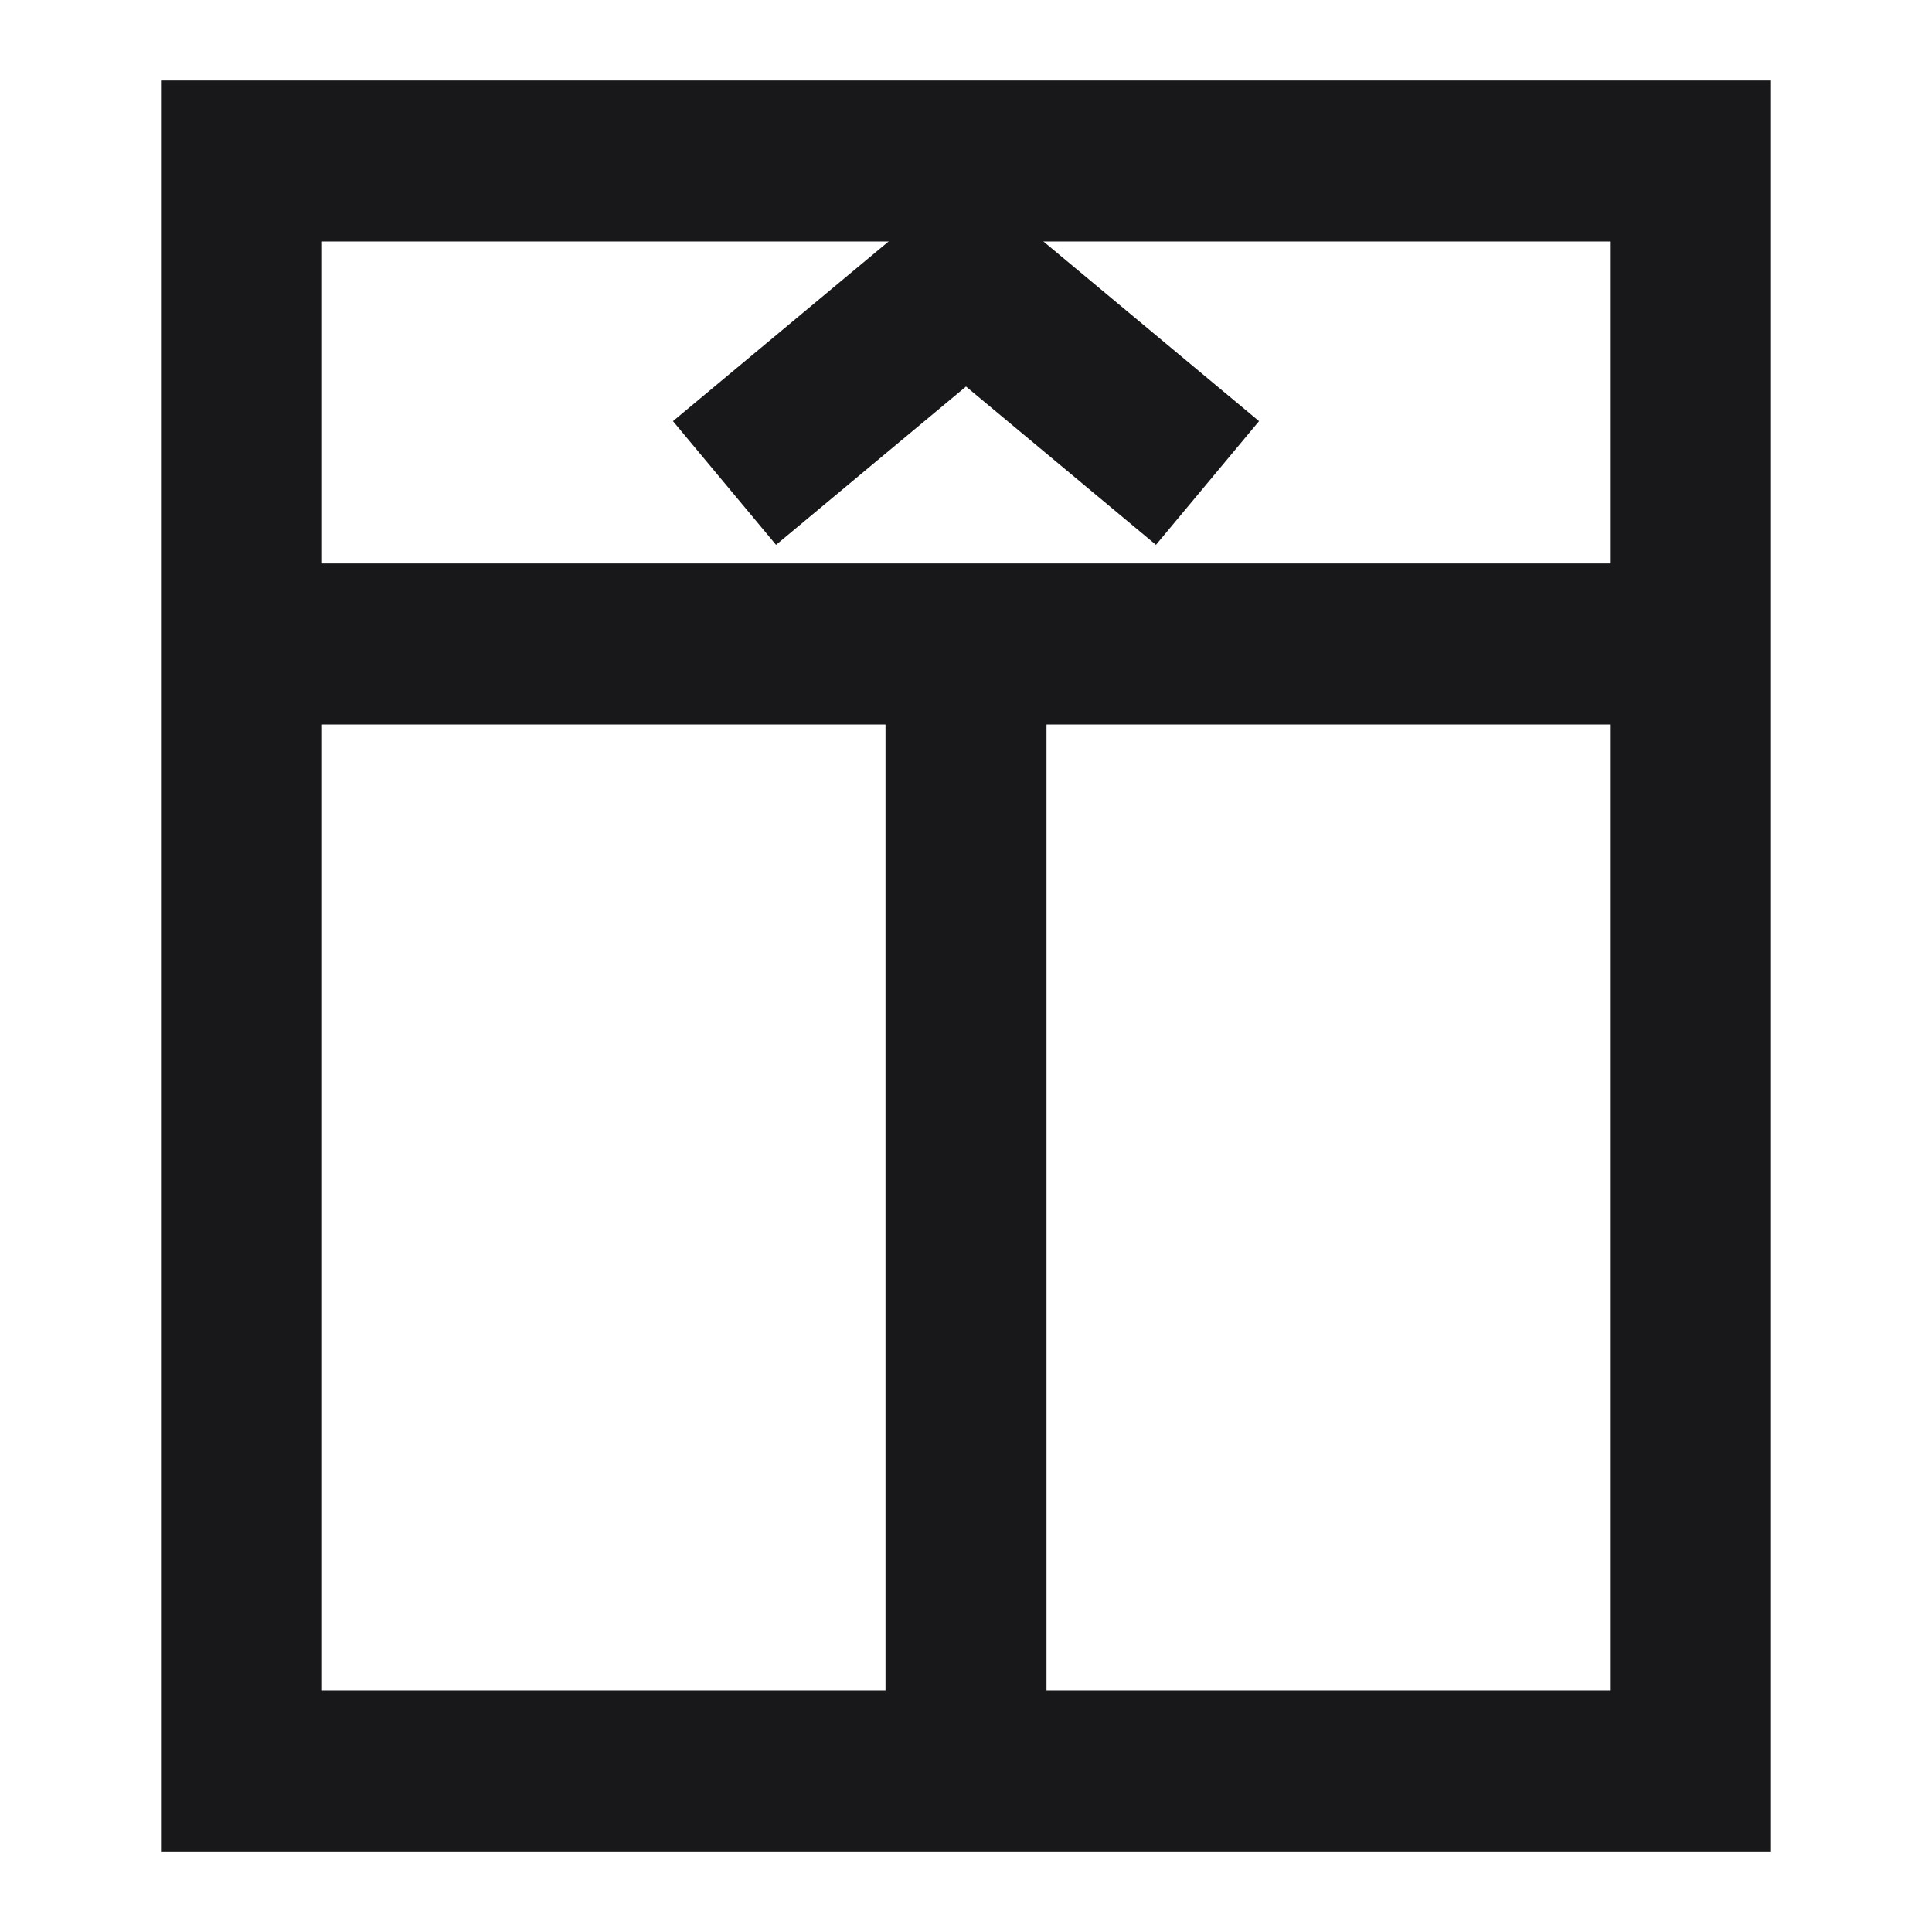
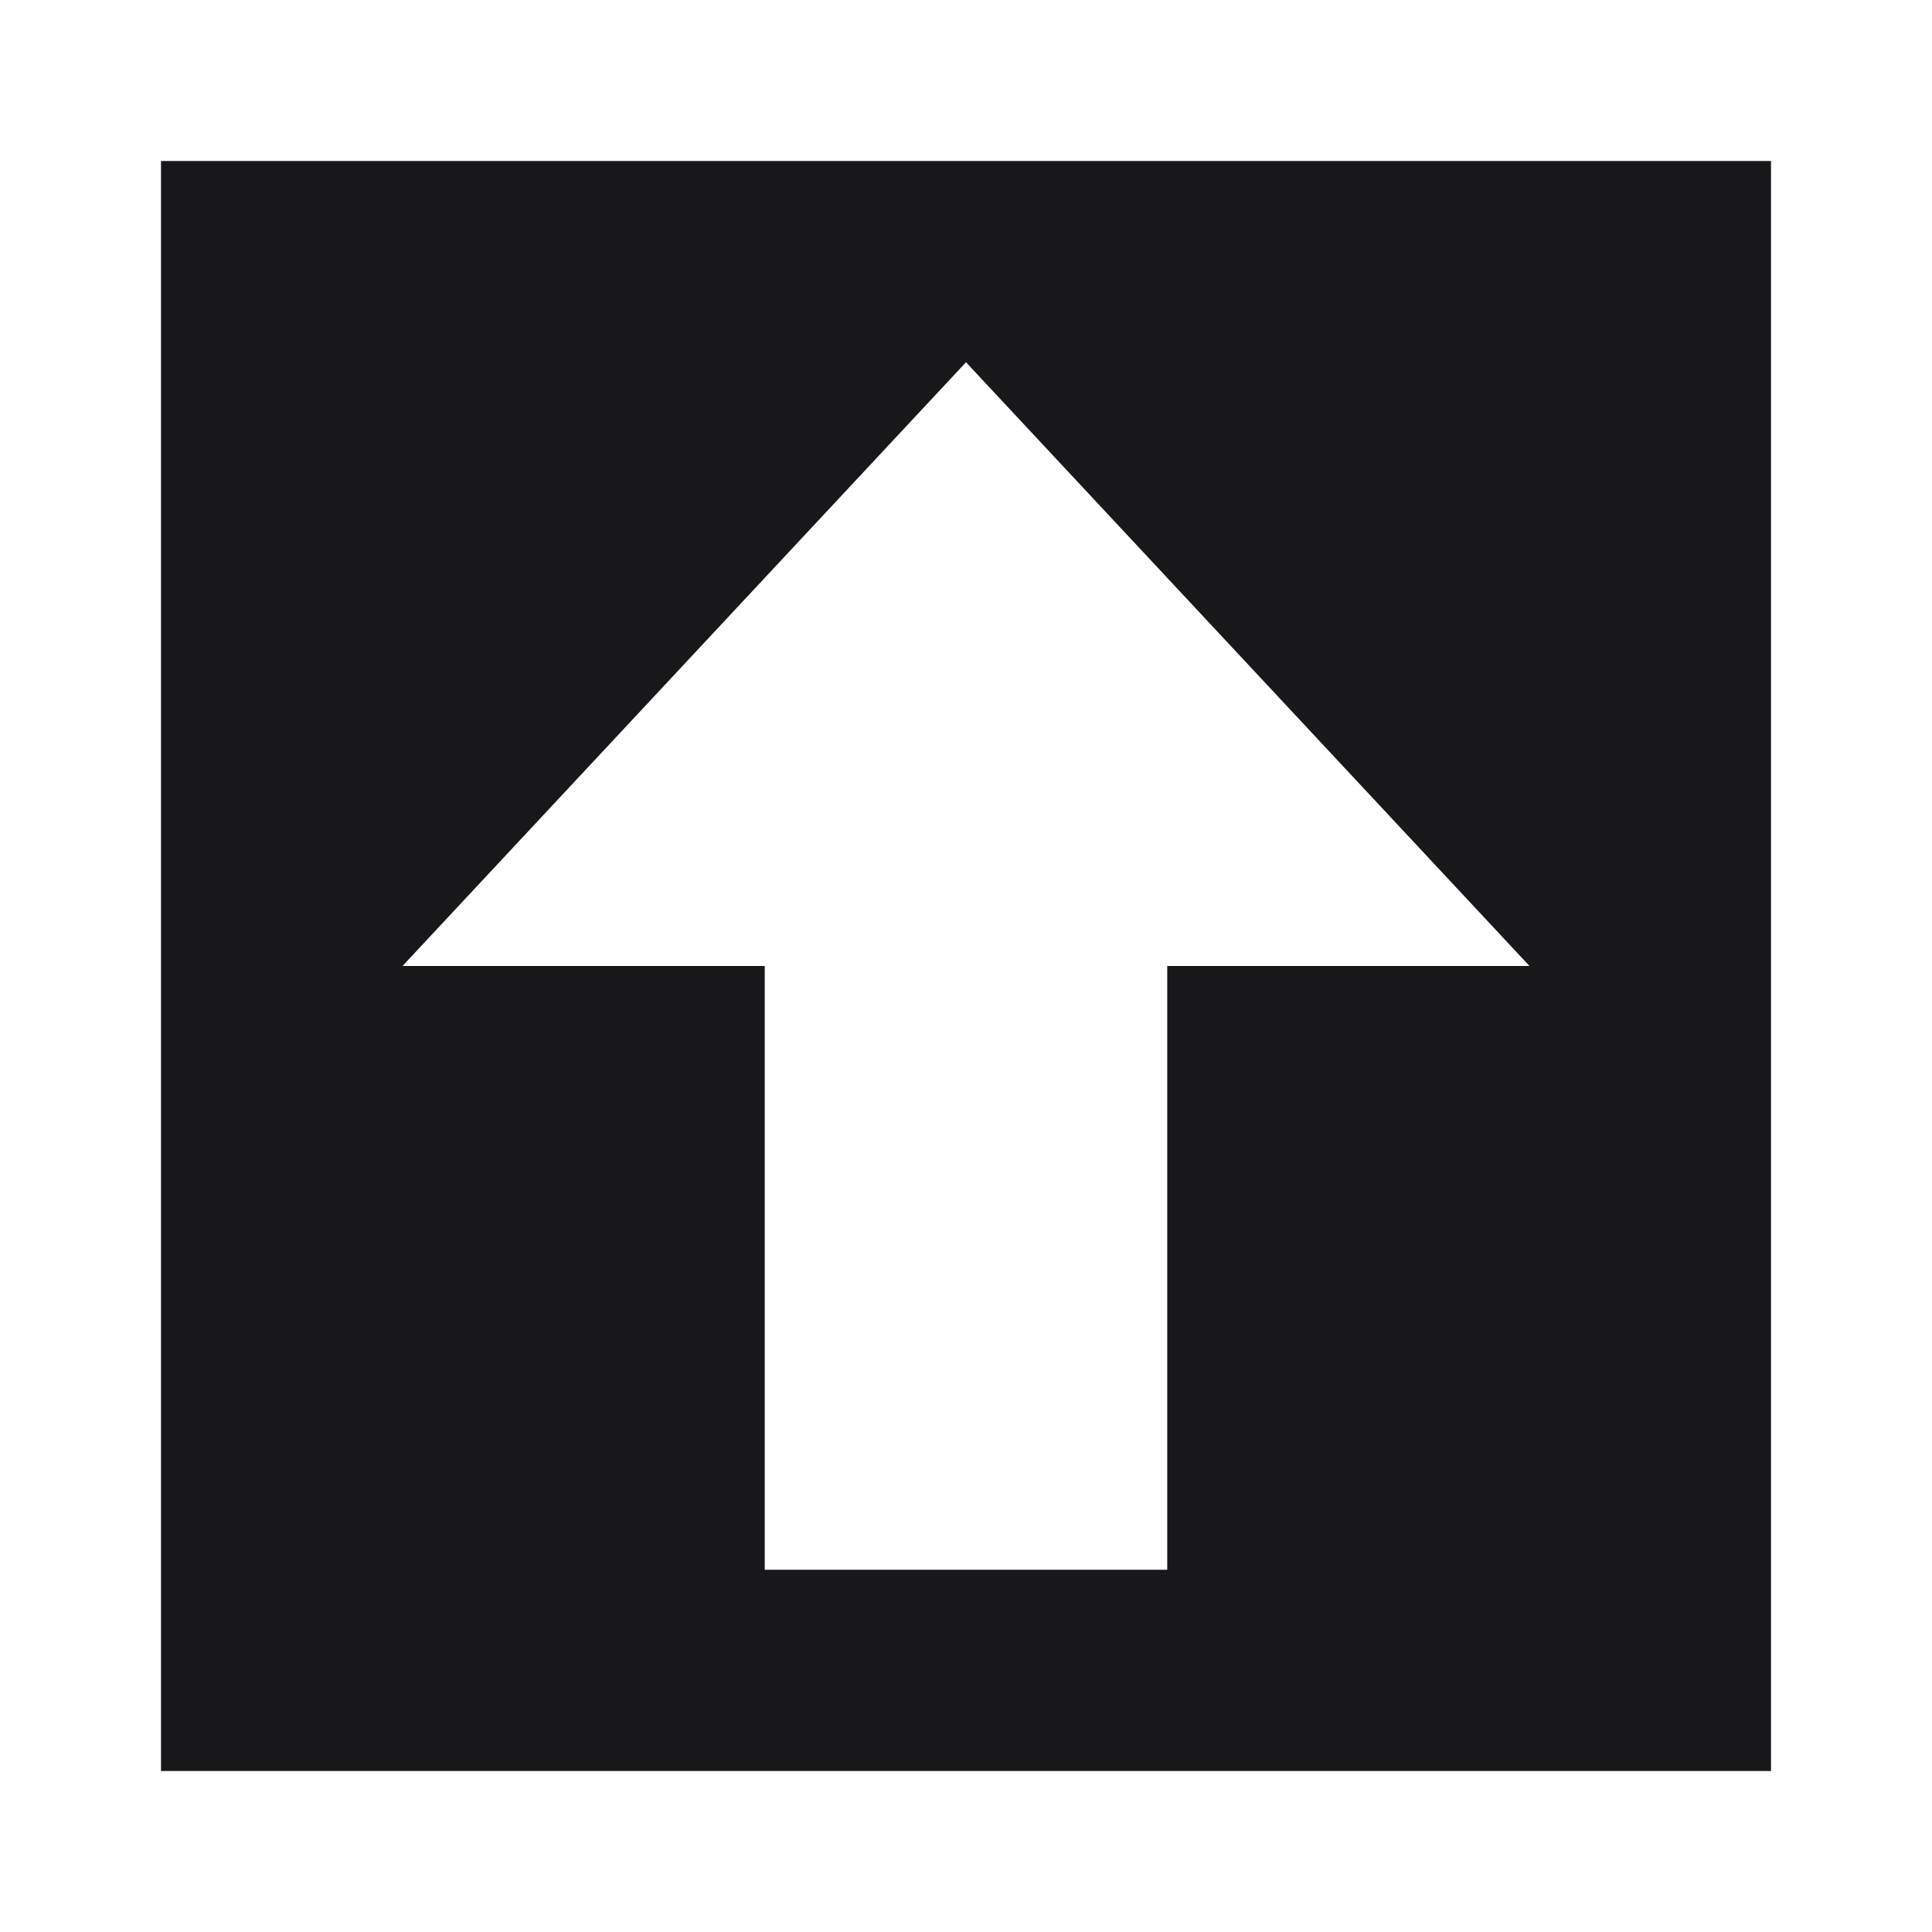
- <svg xmlns="http://www.w3.org/2000/svg" viewBox="0 0 24 24" fill="none">
+ <svg xmlns="http://www.w3.org/2000/svg" viewBox="0 0 24 24">
  <style>
-     path, rect { stroke: #18181b; }
-     @media (prefers-color-scheme: dark) { path, rect { stroke: #fafafa; } }
+     path { fill: #18181b; }
+     @media (prefers-color-scheme: dark) { path { fill: #fafafa; } }
  </style>
-   <rect x="3" y="2" width="18" height="20" stroke-width="2" />
-   <path d="M3 8H21M12 8V22M9 6L12 3.5L15 6" stroke-width="2" />
+   <path fill-rule="evenodd" d="M2 2H22V22H2ZM12 4.5L19 12H14.5V19.5H9.5V12H5Z" />
</svg>
